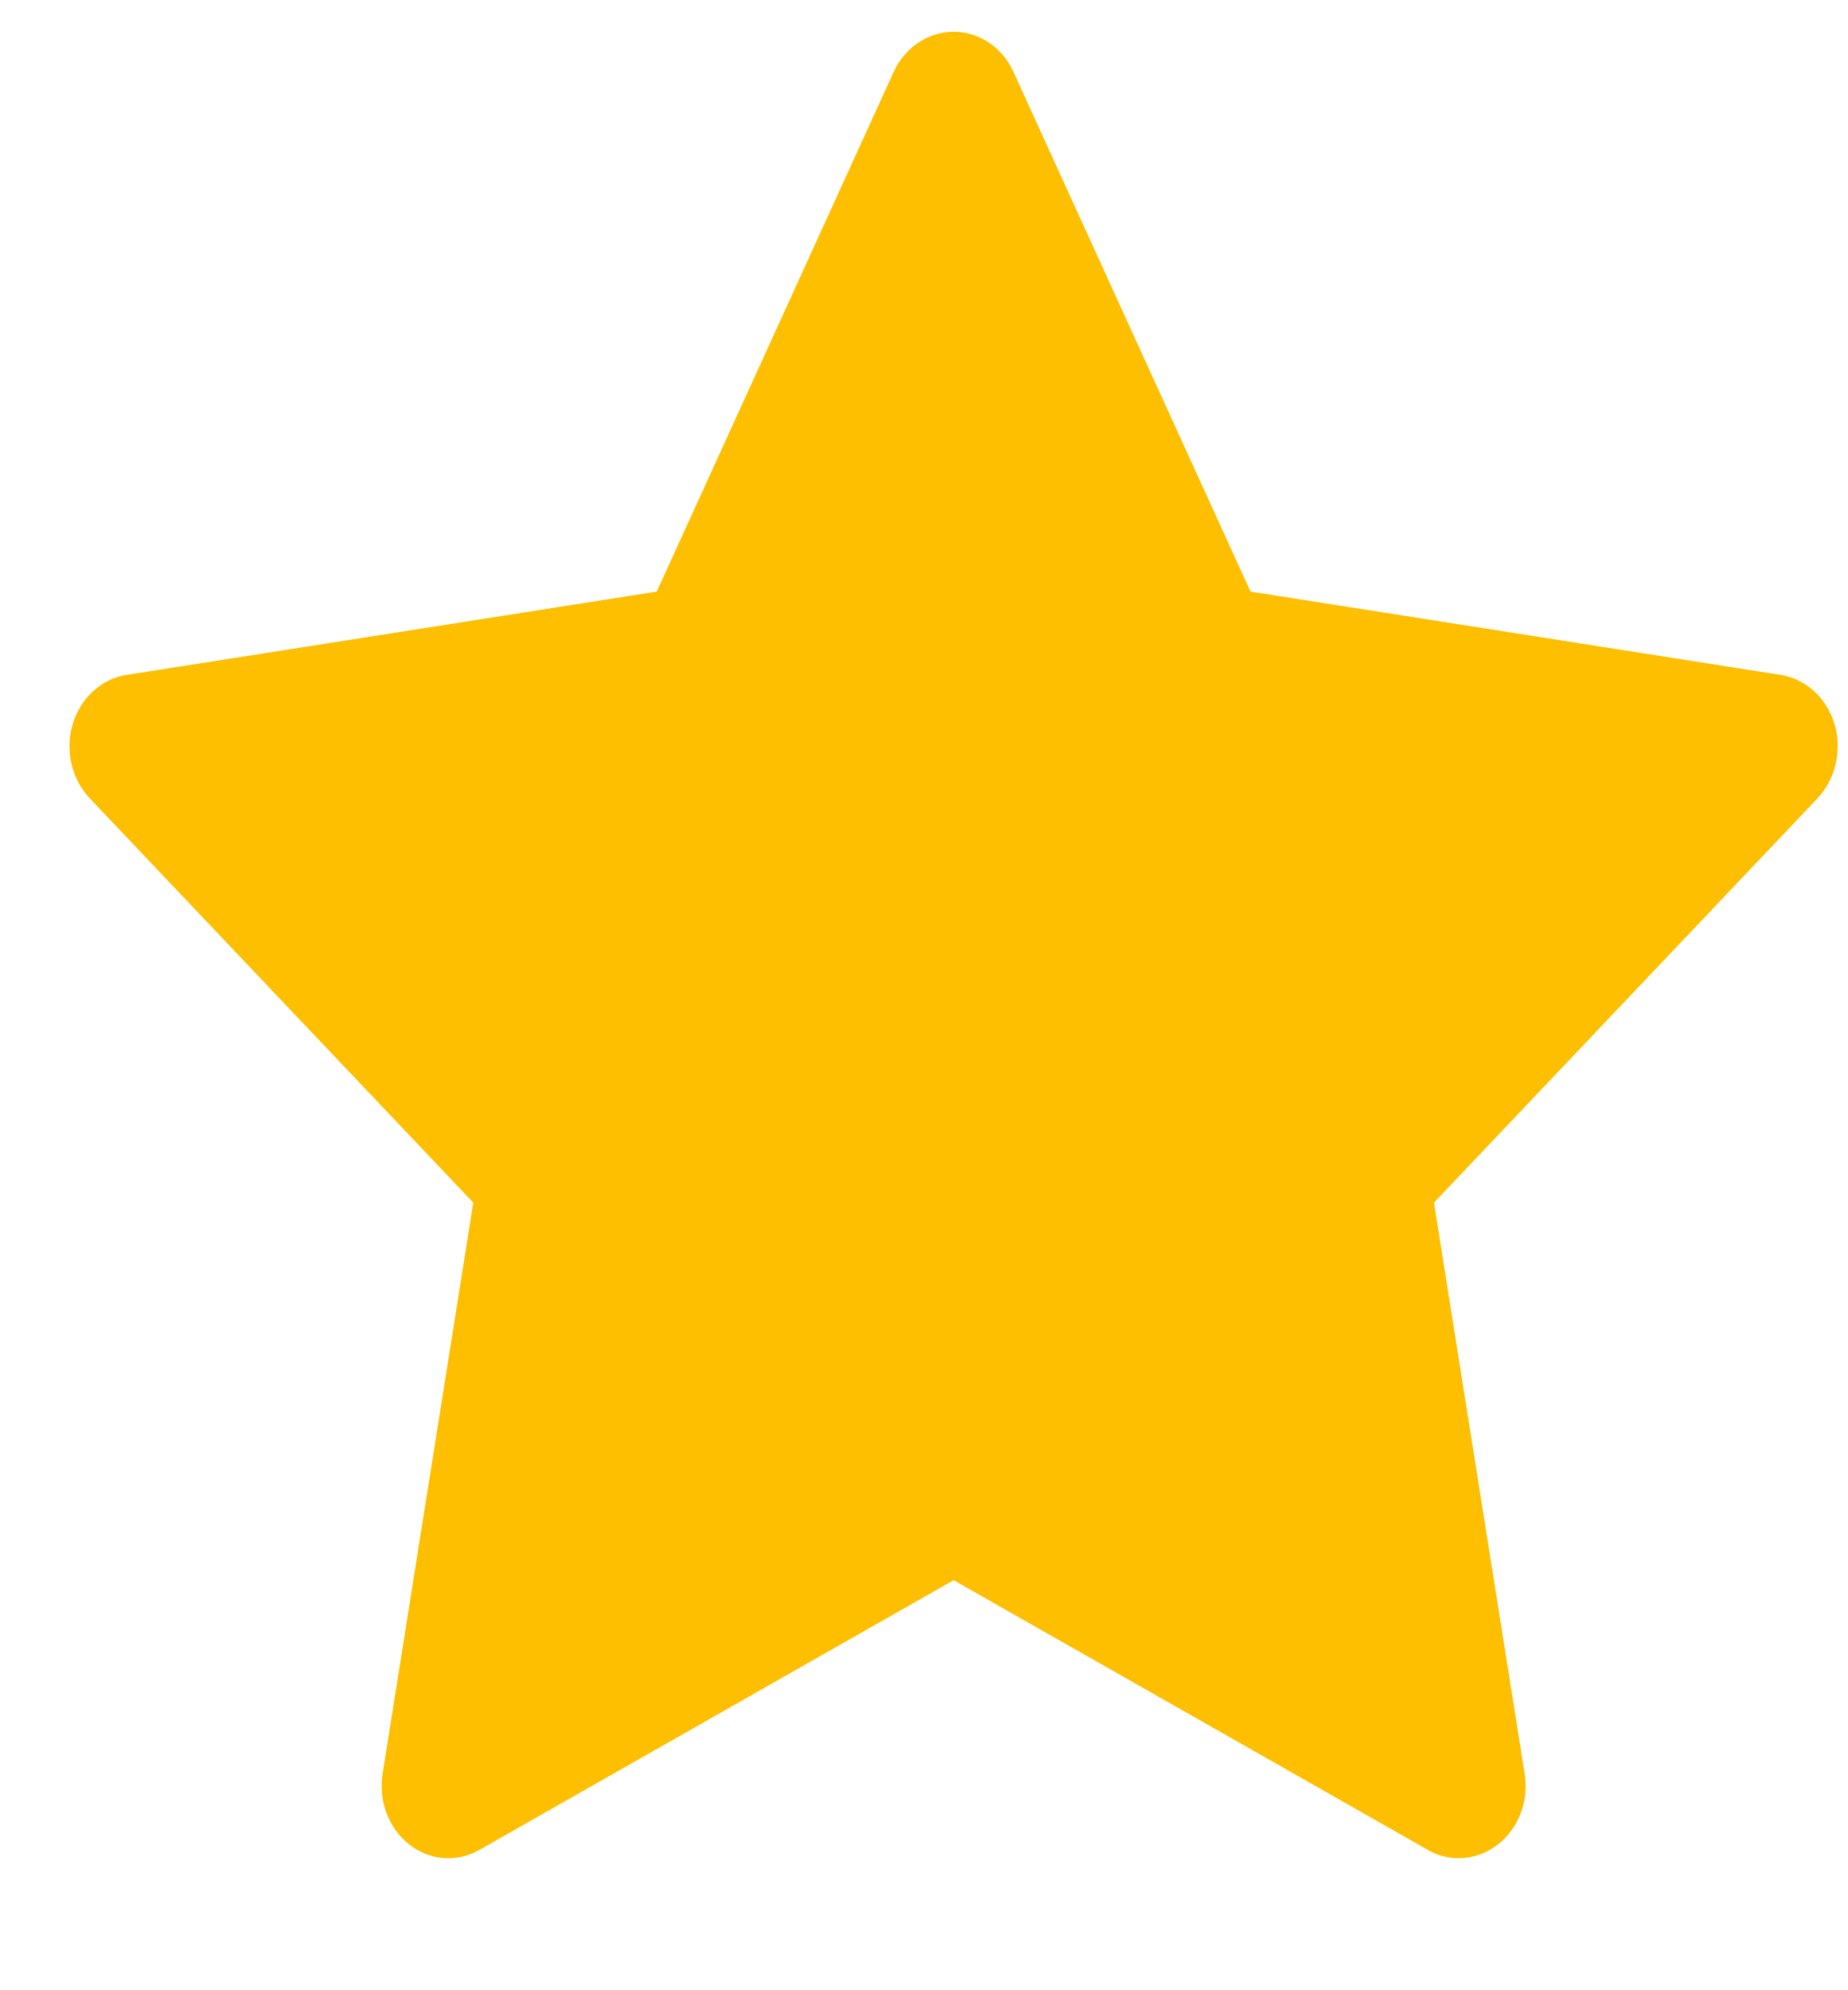
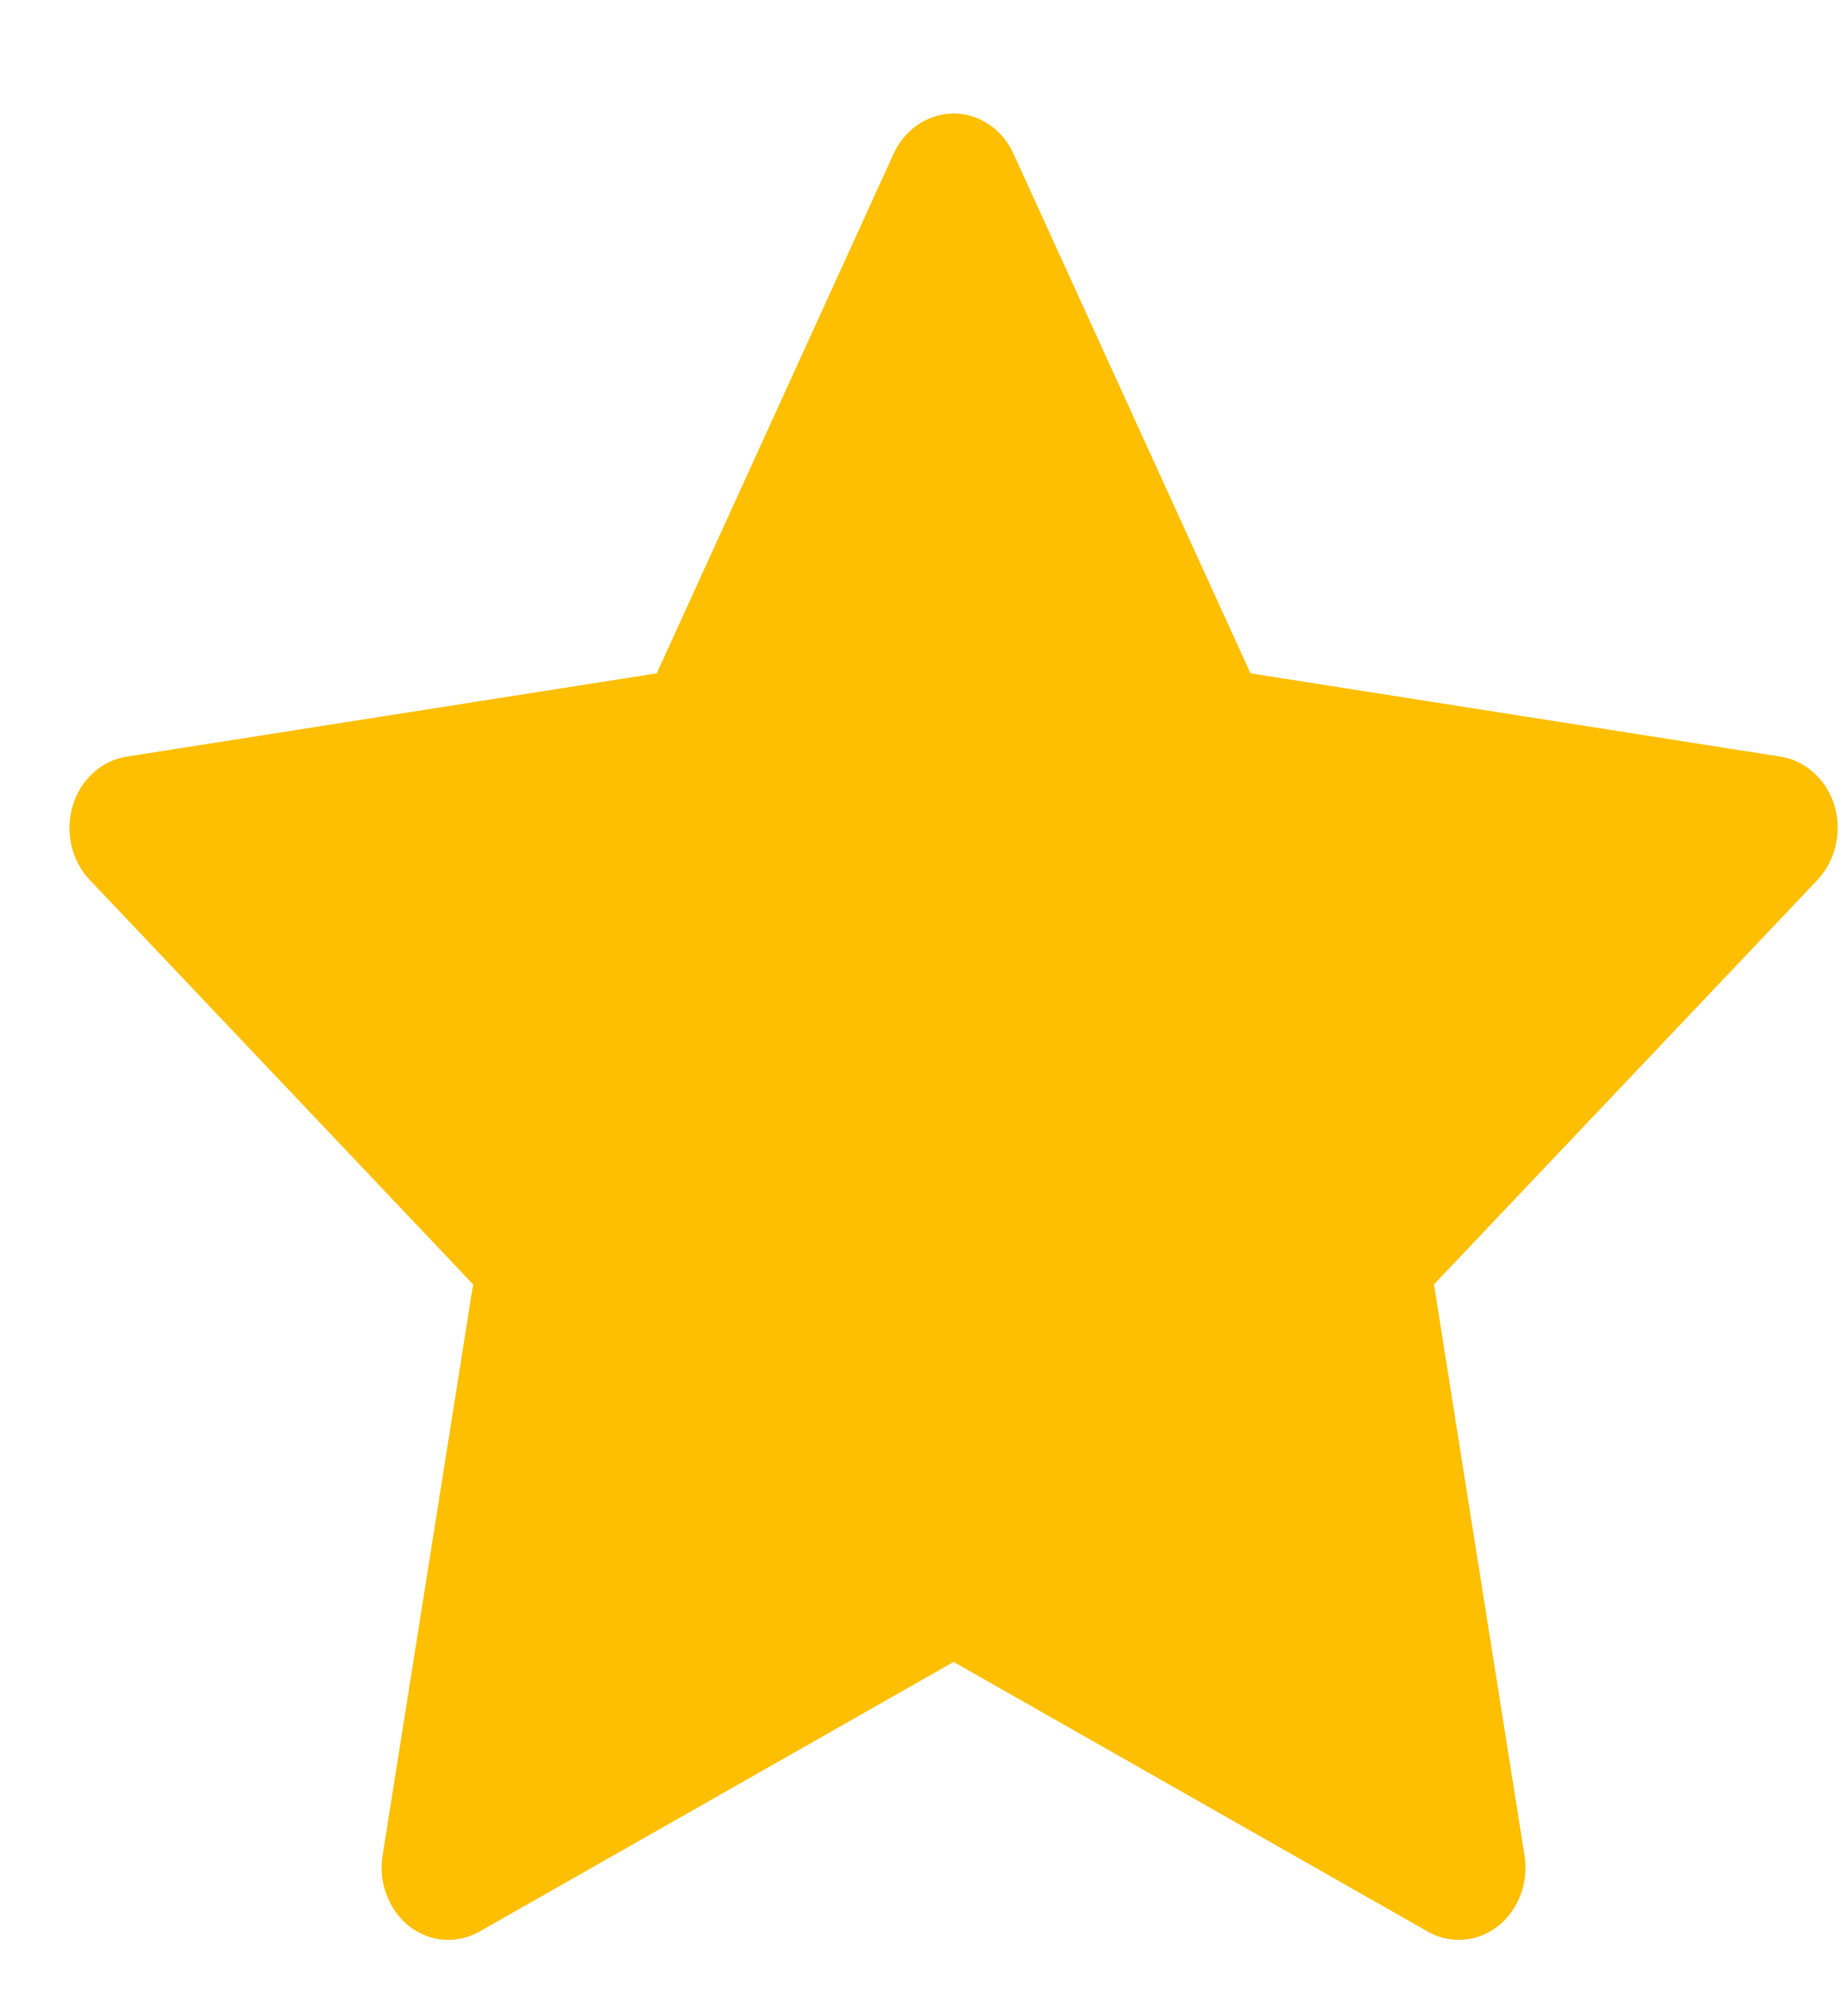
<svg xmlns="http://www.w3.org/2000/svg" width="13" height="14" viewBox="0 0 13 14" fill="none">
-   <path d="M12.529 4.748L8.799 4.162L7.131 0.506C7.086 0.406 7.011 0.325 6.918 0.276C6.686 0.152 6.404 0.255 6.288 0.506L4.621 4.162L0.891 4.748C0.788 4.764 0.694 4.816 0.622 4.896C0.535 4.993 0.487 5.123 0.489 5.258C0.491 5.393 0.542 5.521 0.631 5.616L3.33 8.461L2.692 12.479C2.677 12.572 2.687 12.668 2.72 12.756C2.753 12.844 2.808 12.92 2.879 12.976C2.95 13.032 3.034 13.065 3.121 13.072C3.209 13.078 3.296 13.059 3.374 13.014L6.71 11.117L10.046 13.014C10.137 13.067 10.243 13.084 10.344 13.065C10.6 13.017 10.772 12.755 10.728 12.479L10.09 8.461L12.789 5.616C12.862 5.538 12.911 5.436 12.925 5.325C12.965 5.047 12.786 4.789 12.529 4.748Z" fill="#FDBF00" />
+   <path d="M12.528 5.323L8.799 4.737L7.131 1.081C7.086 0.981 7.011 0.9 6.918 0.851C6.686 0.727 6.404 0.83 6.288 1.081L4.621 4.737L0.891 5.323C0.788 5.339 0.694 5.391 0.622 5.471C0.535 5.567 0.487 5.697 0.489 5.832C0.49 5.967 0.542 6.096 0.631 6.19L3.329 9.036L2.692 13.054C2.677 13.147 2.687 13.243 2.72 13.331C2.753 13.419 2.808 13.495 2.879 13.551C2.95 13.607 3.034 13.64 3.121 13.646C3.208 13.653 3.296 13.633 3.374 13.589L6.71 11.692L10.046 13.589C10.137 13.641 10.243 13.659 10.344 13.64C10.6 13.592 10.771 13.33 10.727 13.054L10.09 9.036L12.789 6.19C12.862 6.112 12.91 6.011 12.925 5.9C12.965 5.622 12.786 5.364 12.528 5.323V5.323Z" fill="#FDBF00" />
</svg>
